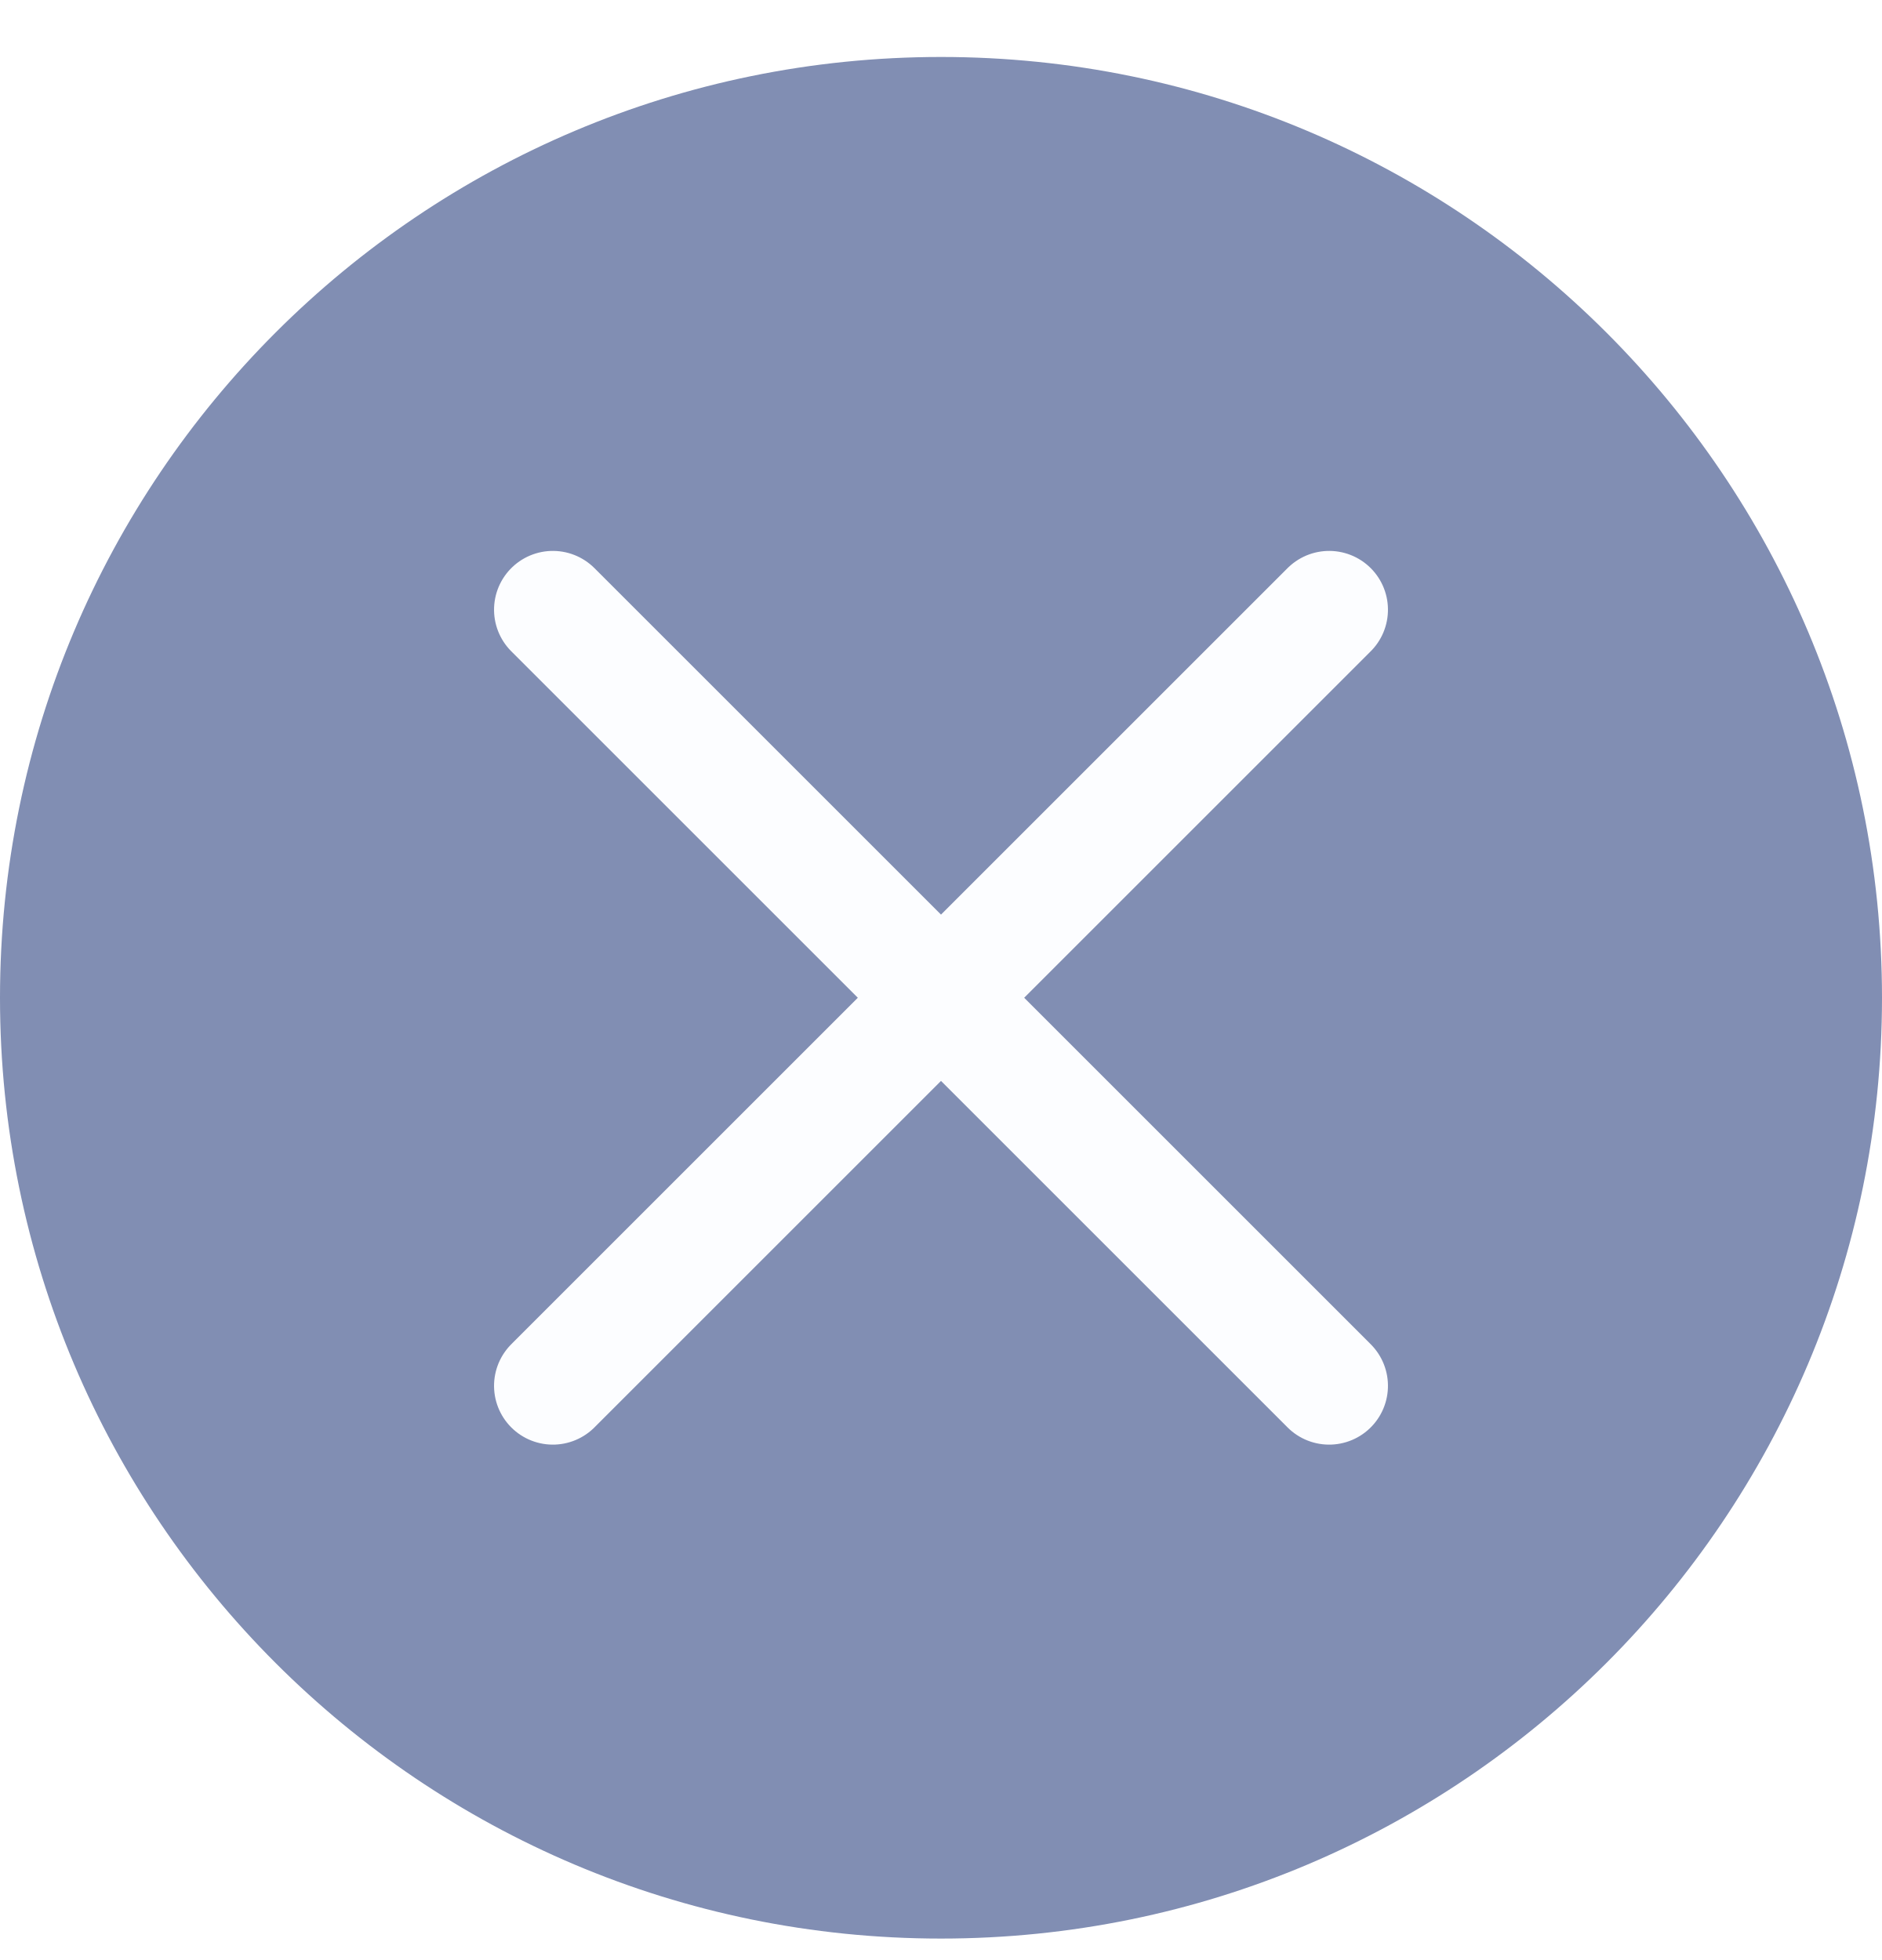
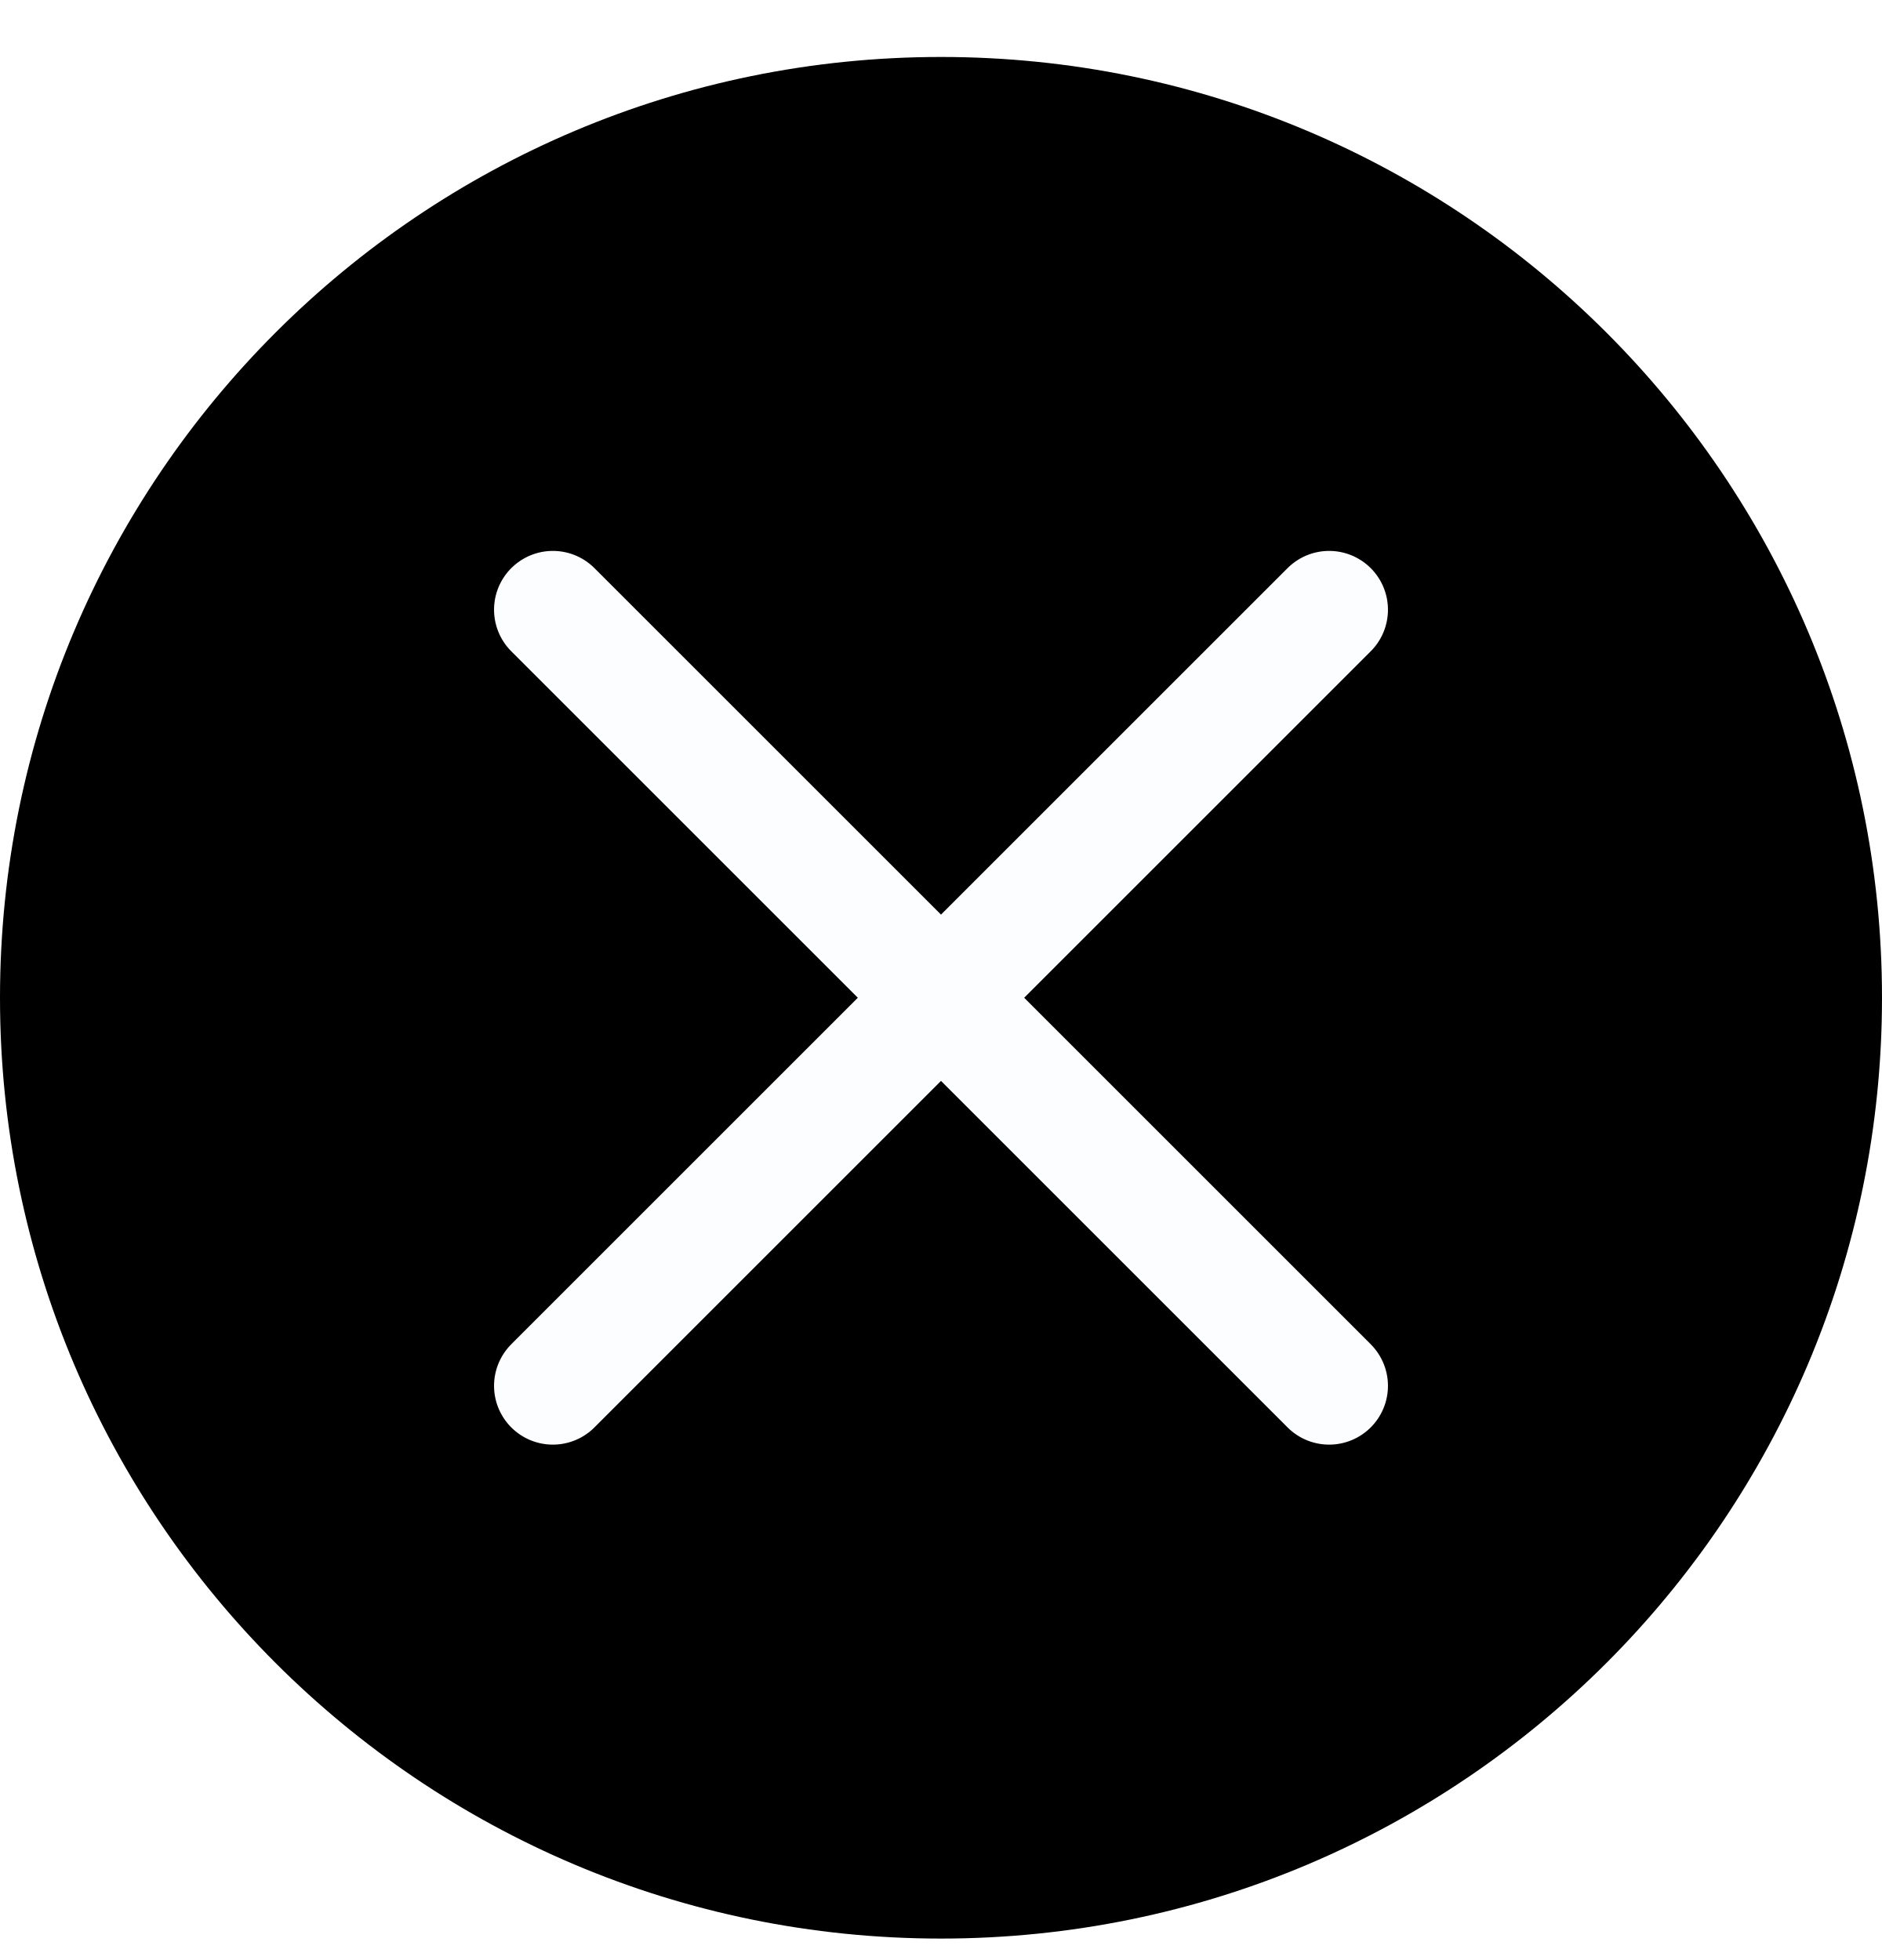
<svg xmlns="http://www.w3.org/2000/svg" width="24px" height="25px" viewBox="0 0 24 25" version="1.1">
  <g id="Page-1" stroke="none" stroke-width="1" fill="none" fill-rule="evenodd">
    <g id="Icons/3" transform="translate(-253, -625)">
      <g id="Row" transform="translate(0, 615.7266)">
        <g id="Icons/24/x/x-circle/new" transform="translate(253, 10)">
-           <circle id="Circle" fill="#818EB3" cx="12" cy="12" r="12" />
+           <circle id="Circle" fill="#000" cx="12" cy="12" r="12" />
          <g id="Icons/24/x/new" stroke="#FCFDFF" stroke-linecap="round" stroke-linejoin="round" stroke-width="1.5">
            <path d="M12,5 L12,19 M5,12 L19,12" id="Plus" transform="translate(12, 12) rotate(-45) translate(-12, -12) " />
          </g>
        </g>
      </g>
    </g>
  </g>
</svg>
